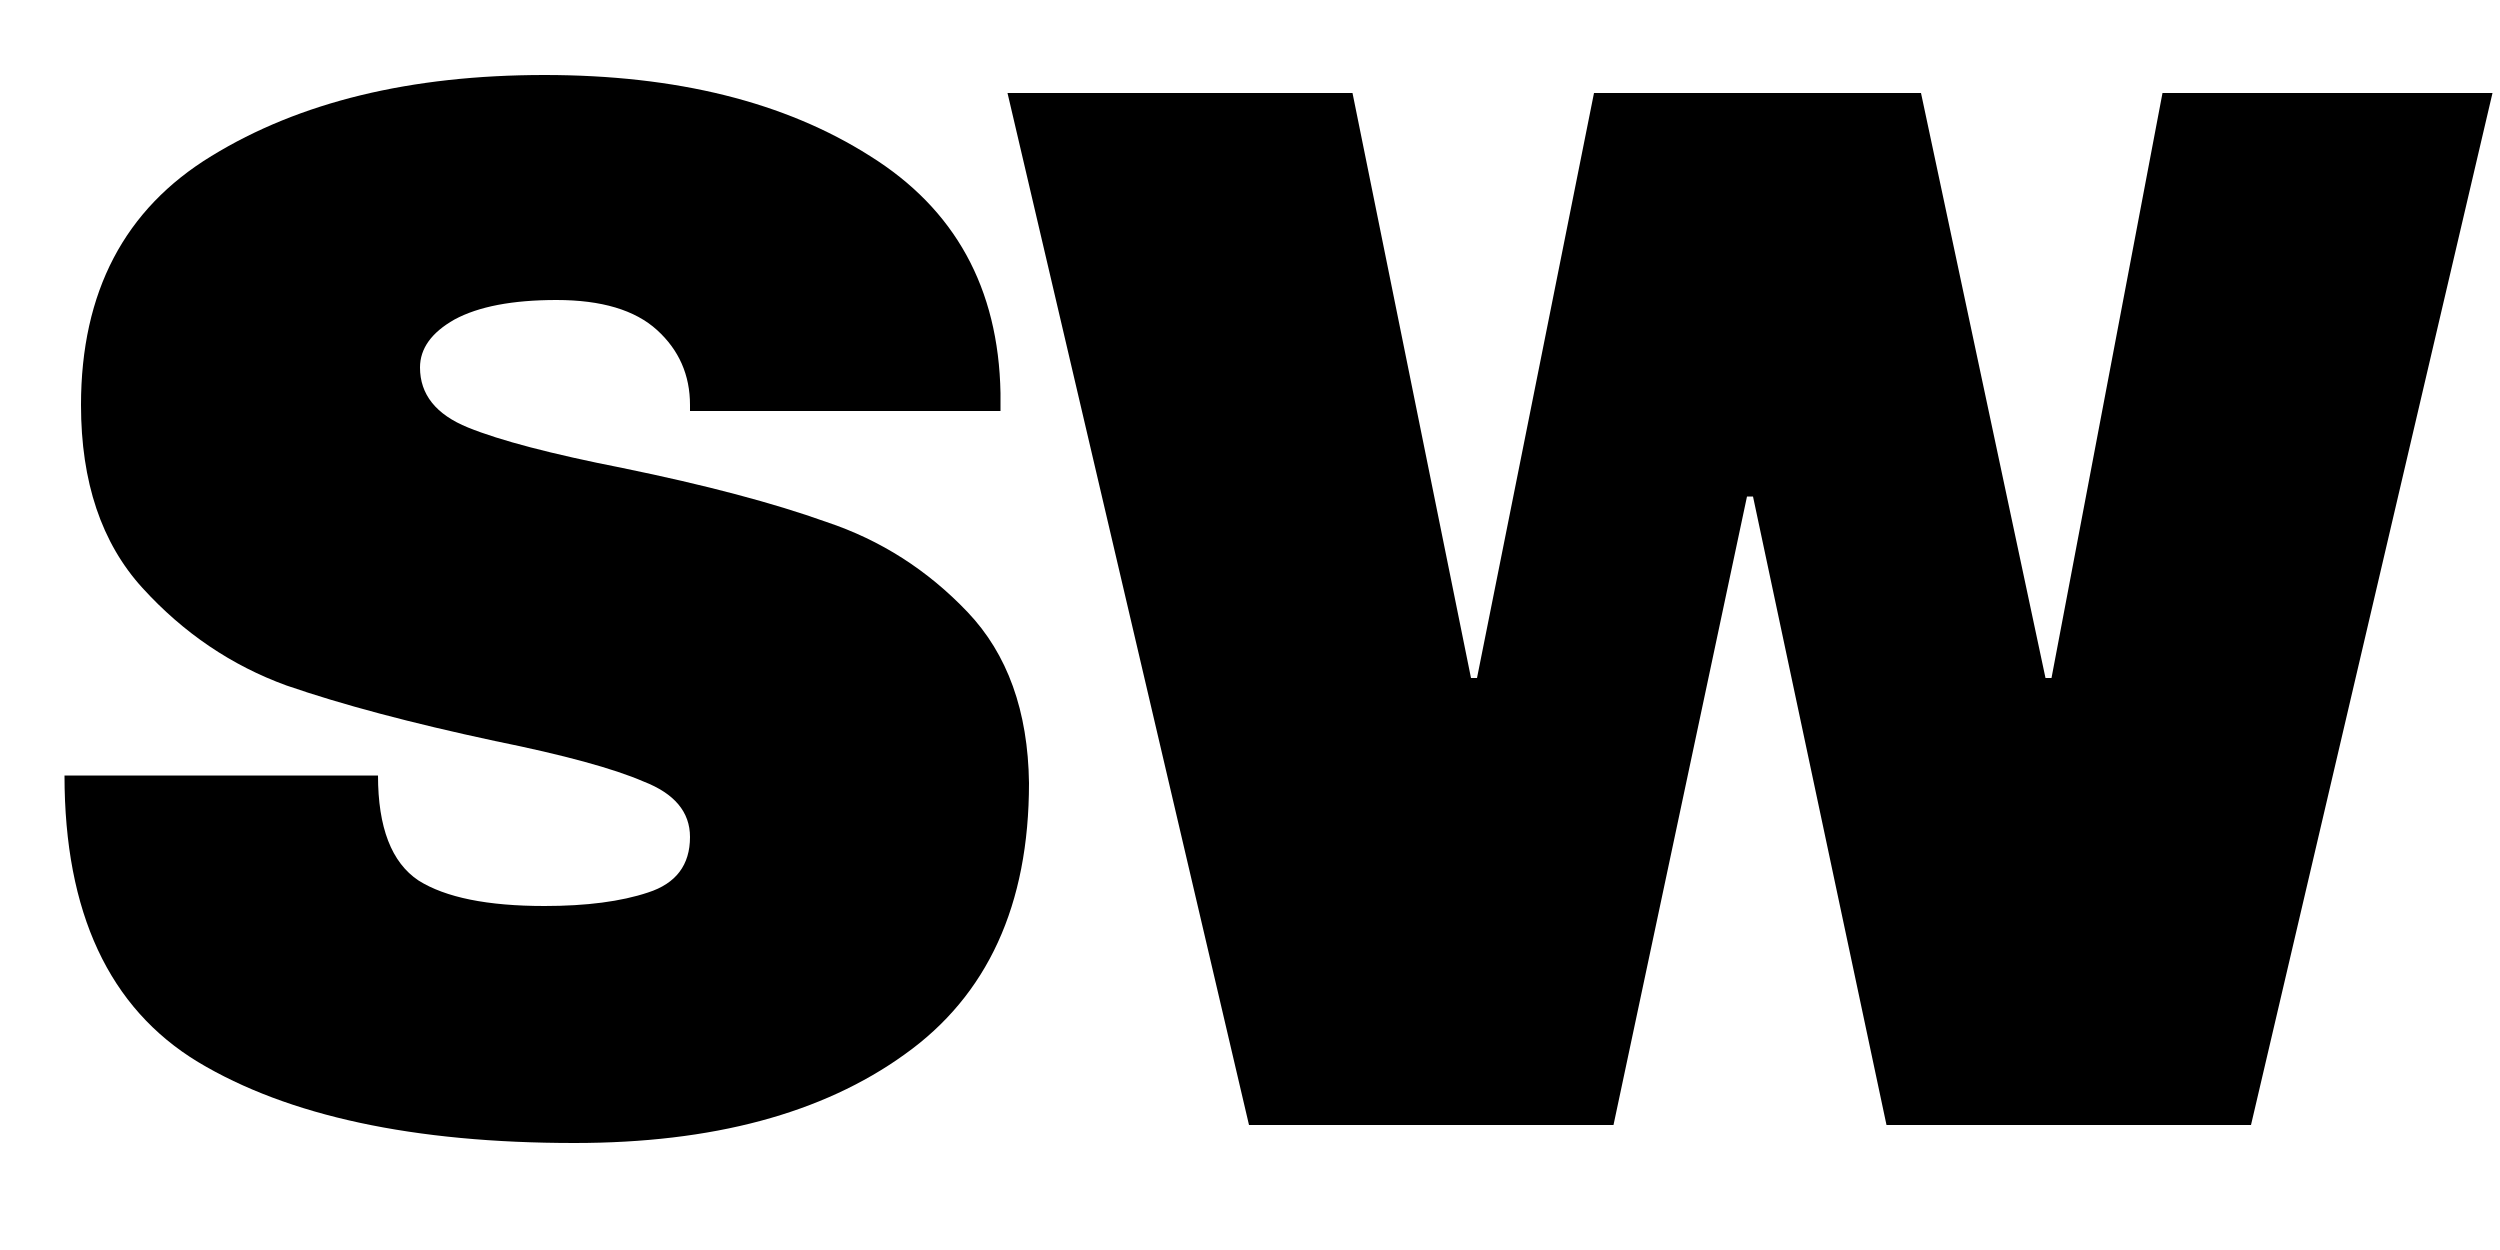
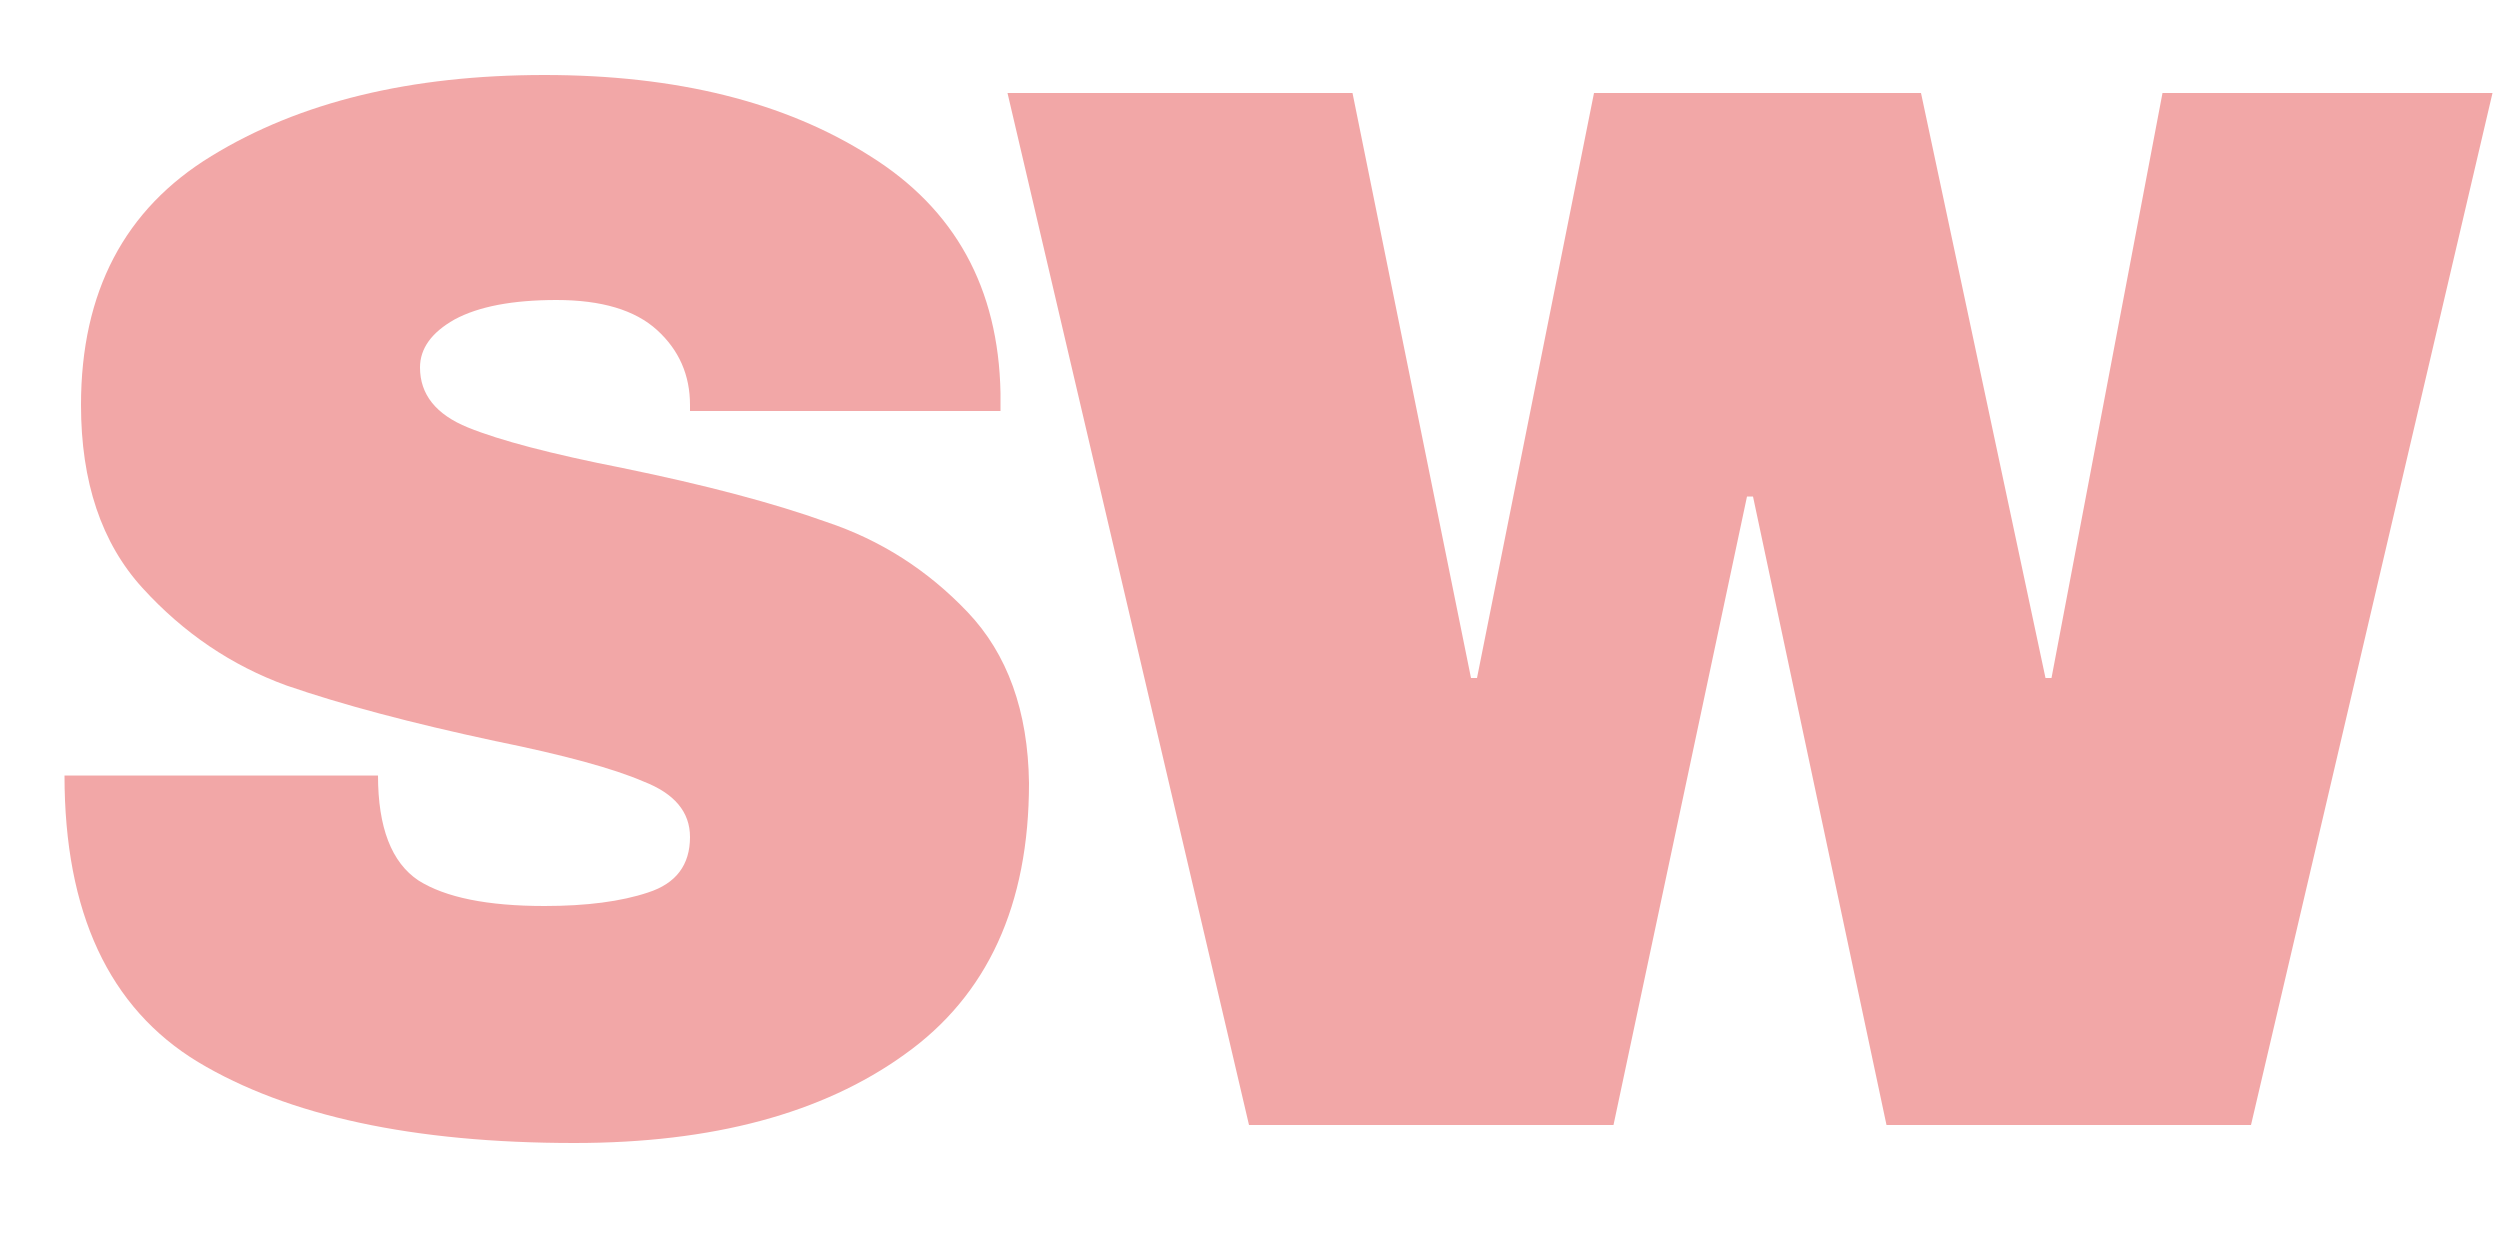
<svg xmlns="http://www.w3.org/2000/svg" width="20" height="10" viewBox="0 0 20 10" fill="none">
-   <path d="M15.092 9L14.024 3.972H13.976L12.908 9H9.992L8.06 0.744H10.82L11.768 5.424H11.816L12.752 0.744H15.368L16.364 5.424H16.412L17.3 0.744H19.94L18.008 9H15.092Z" fill="black" />
-   <path d="M4.356 0.6C5.412 0.6 6.28 0.816 6.96 1.248C7.64 1.672 7.988 2.304 8.004 3.144V3.288H5.52V3.24C5.52 3 5.432 2.8 5.256 2.64C5.08 2.48 4.812 2.4 4.452 2.4C4.1 2.4 3.828 2.452 3.636 2.556C3.452 2.66 3.36 2.788 3.36 2.94C3.36 3.156 3.488 3.316 3.744 3.42C4 3.524 4.412 3.632 4.98 3.744C5.644 3.88 6.188 4.024 6.612 4.176C7.044 4.32 7.42 4.56 7.74 4.896C8.06 5.232 8.224 5.688 8.232 6.264C8.232 7.24 7.9 7.964 7.236 8.436C6.58 8.908 5.7 9.144 4.596 9.144C3.308 9.144 2.304 8.928 1.584 8.496C0.872 8.064 0.516 7.3 0.516 6.204H3.024C3.024 6.62 3.132 6.9 3.348 7.044C3.564 7.18 3.9 7.248 4.356 7.248C4.692 7.248 4.968 7.212 5.184 7.14C5.408 7.068 5.52 6.92 5.52 6.696C5.52 6.496 5.396 6.348 5.148 6.252C4.908 6.148 4.512 6.04 3.96 5.928C3.288 5.784 2.732 5.636 2.292 5.484C1.852 5.324 1.468 5.064 1.14 4.704C0.812 4.344 0.648 3.856 0.648 3.24C0.648 2.336 0.996 1.672 1.692 1.248C2.396 0.816 3.284 0.6 4.356 0.6Z" fill="black" />
+   <path d="M15.092 9L14.024 3.972H13.976L12.908 9H9.992L8.06 0.744H10.82L11.768 5.424H11.816L12.752 0.744H15.368L16.364 5.424H16.412L17.3 0.744H19.94L18.008 9H15.092Z" fill="#f2a7a7" />
+   <path d="M4.356 0.6C5.412 0.6 6.28 0.816 6.96 1.248C7.64 1.672 7.988 2.304 8.004 3.144V3.288H5.52V3.24C5.52 3 5.432 2.8 5.256 2.64C5.08 2.48 4.812 2.4 4.452 2.4C4.1 2.4 3.828 2.452 3.636 2.556C3.452 2.66 3.36 2.788 3.36 2.94C3.36 3.156 3.488 3.316 3.744 3.42C4 3.524 4.412 3.632 4.98 3.744C5.644 3.88 6.188 4.024 6.612 4.176C7.044 4.32 7.42 4.56 7.74 4.896C8.06 5.232 8.224 5.688 8.232 6.264C8.232 7.24 7.9 7.964 7.236 8.436C6.58 8.908 5.7 9.144 4.596 9.144C3.308 9.144 2.304 8.928 1.584 8.496C0.872 8.064 0.516 7.3 0.516 6.204H3.024C3.024 6.62 3.132 6.9 3.348 7.044C3.564 7.18 3.9 7.248 4.356 7.248C4.692 7.248 4.968 7.212 5.184 7.14C5.408 7.068 5.52 6.92 5.52 6.696C5.52 6.496 5.396 6.348 5.148 6.252C4.908 6.148 4.512 6.04 3.96 5.928C3.288 5.784 2.732 5.636 2.292 5.484C1.852 5.324 1.468 5.064 1.14 4.704C0.812 4.344 0.648 3.856 0.648 3.24C0.648 2.336 0.996 1.672 1.692 1.248C2.396 0.816 3.284 0.6 4.356 0.6Z" fill="#f2a7a7" />
</svg>
